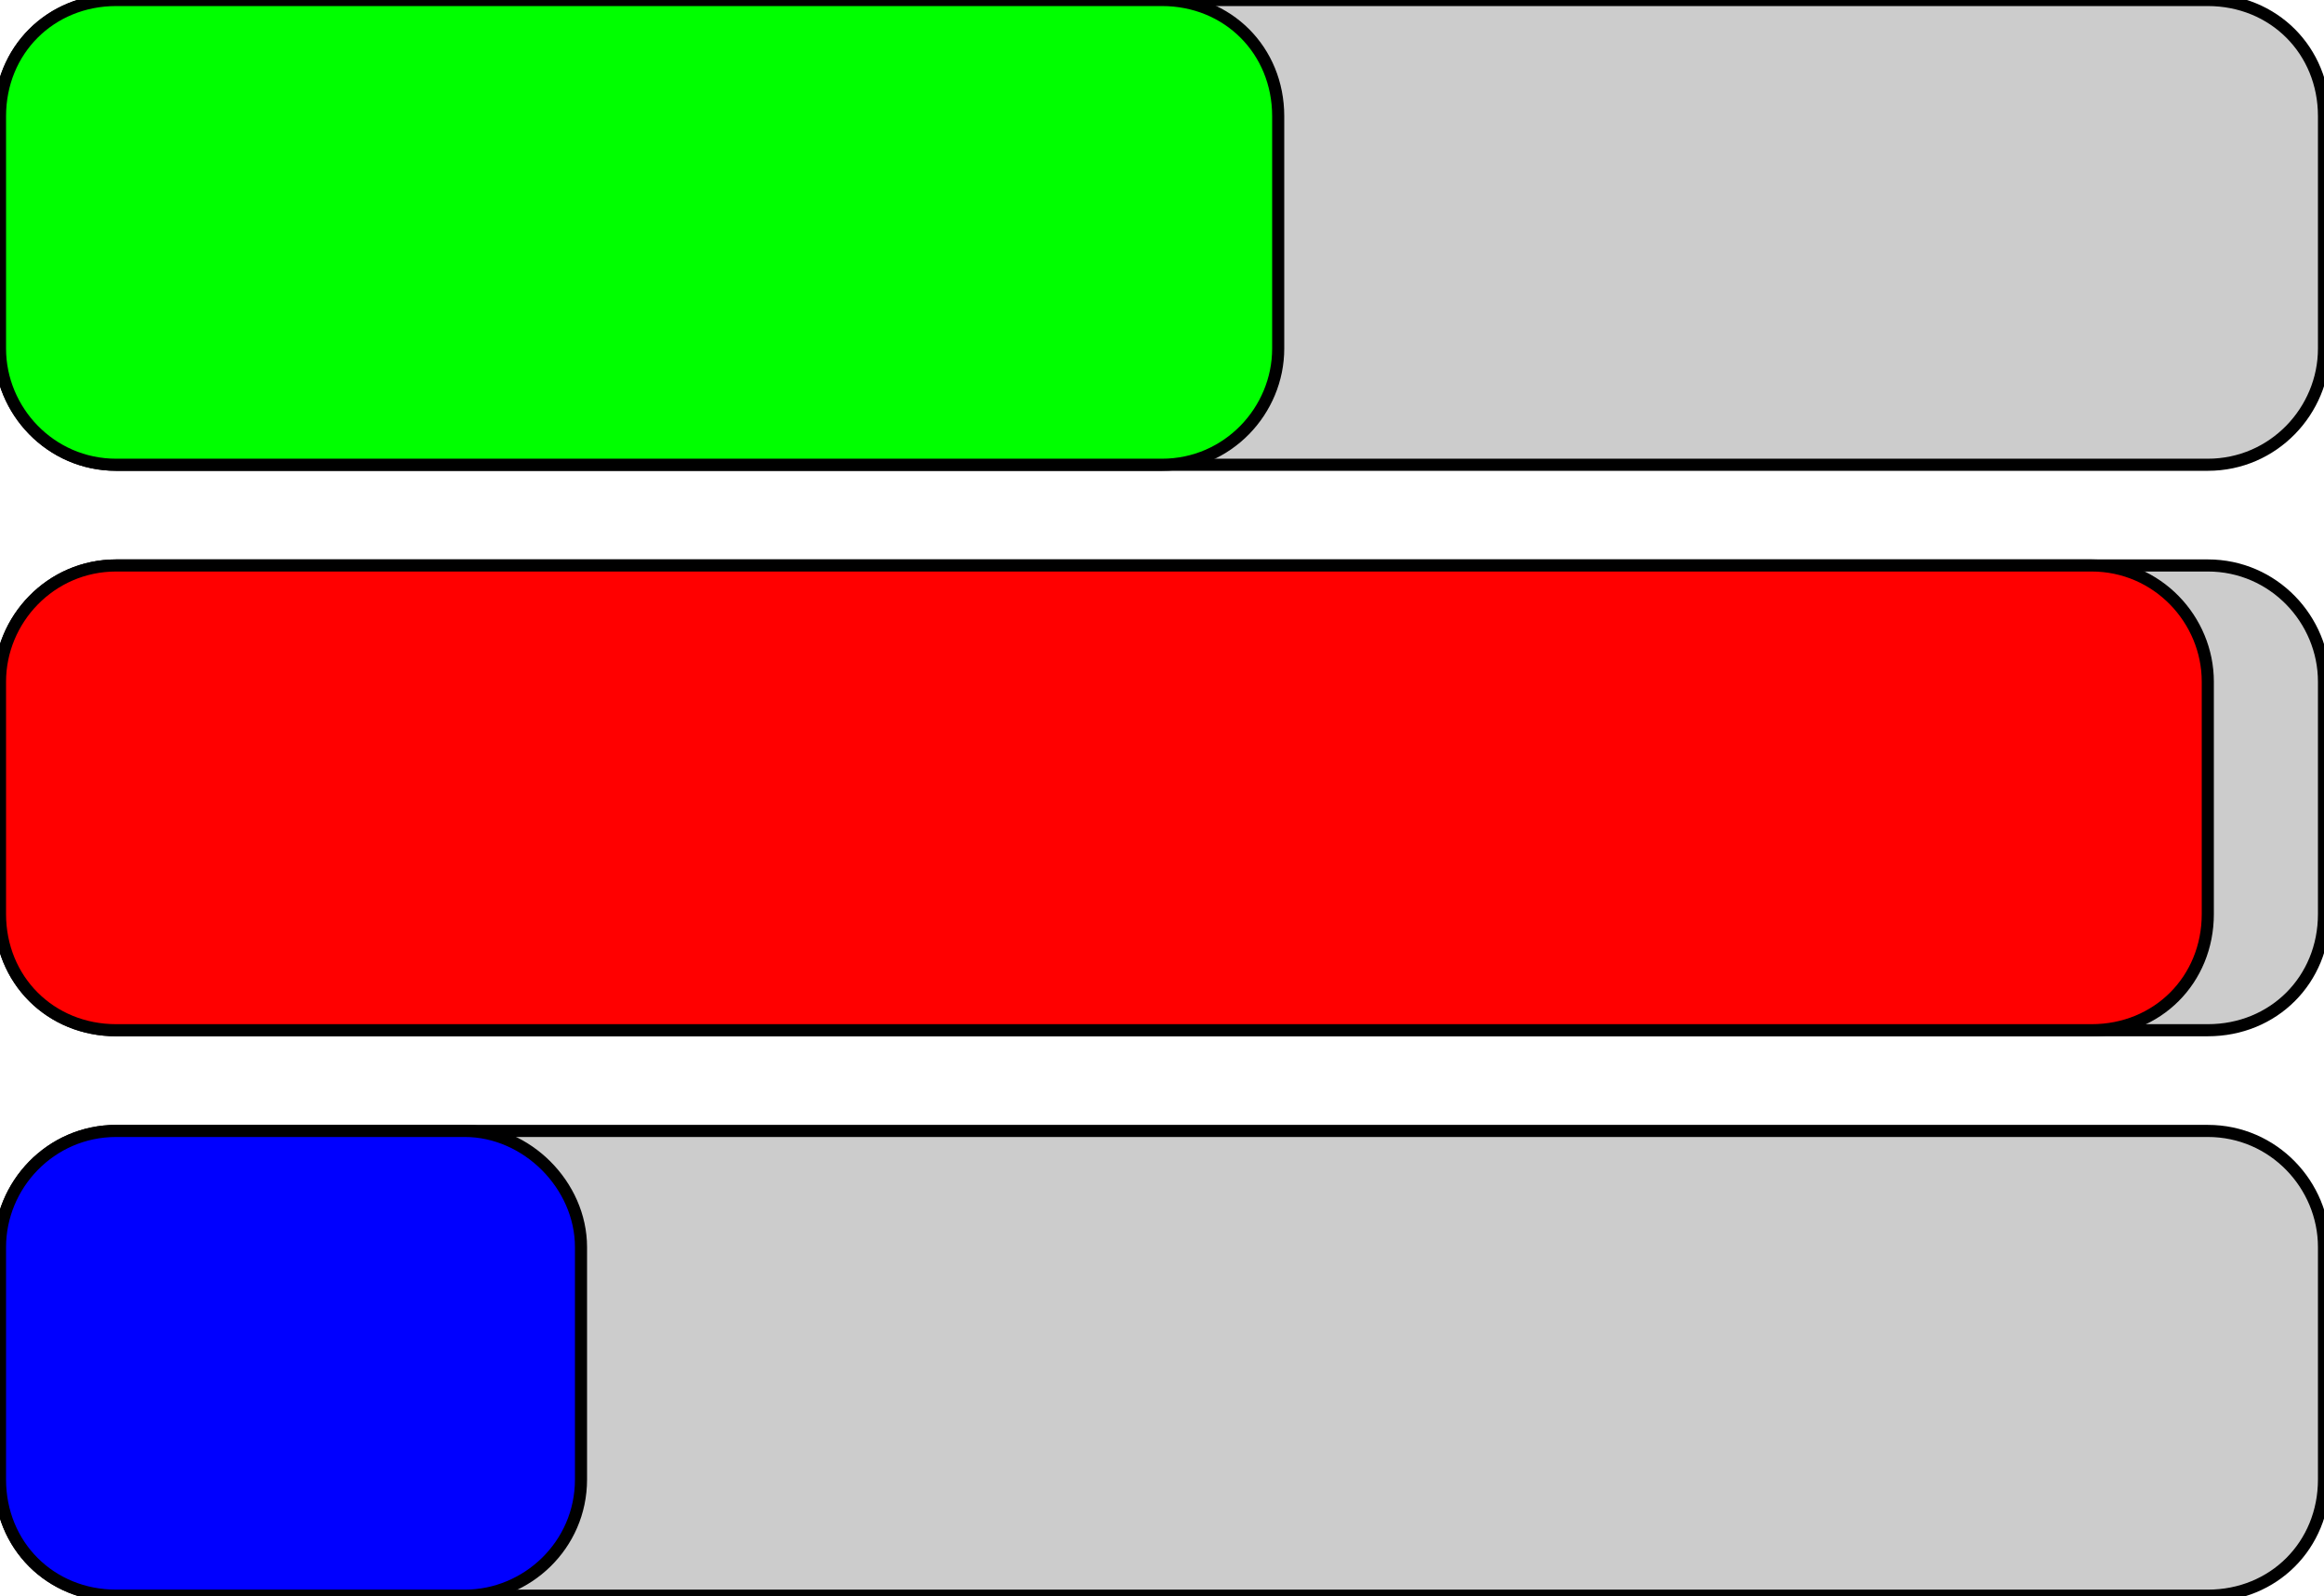
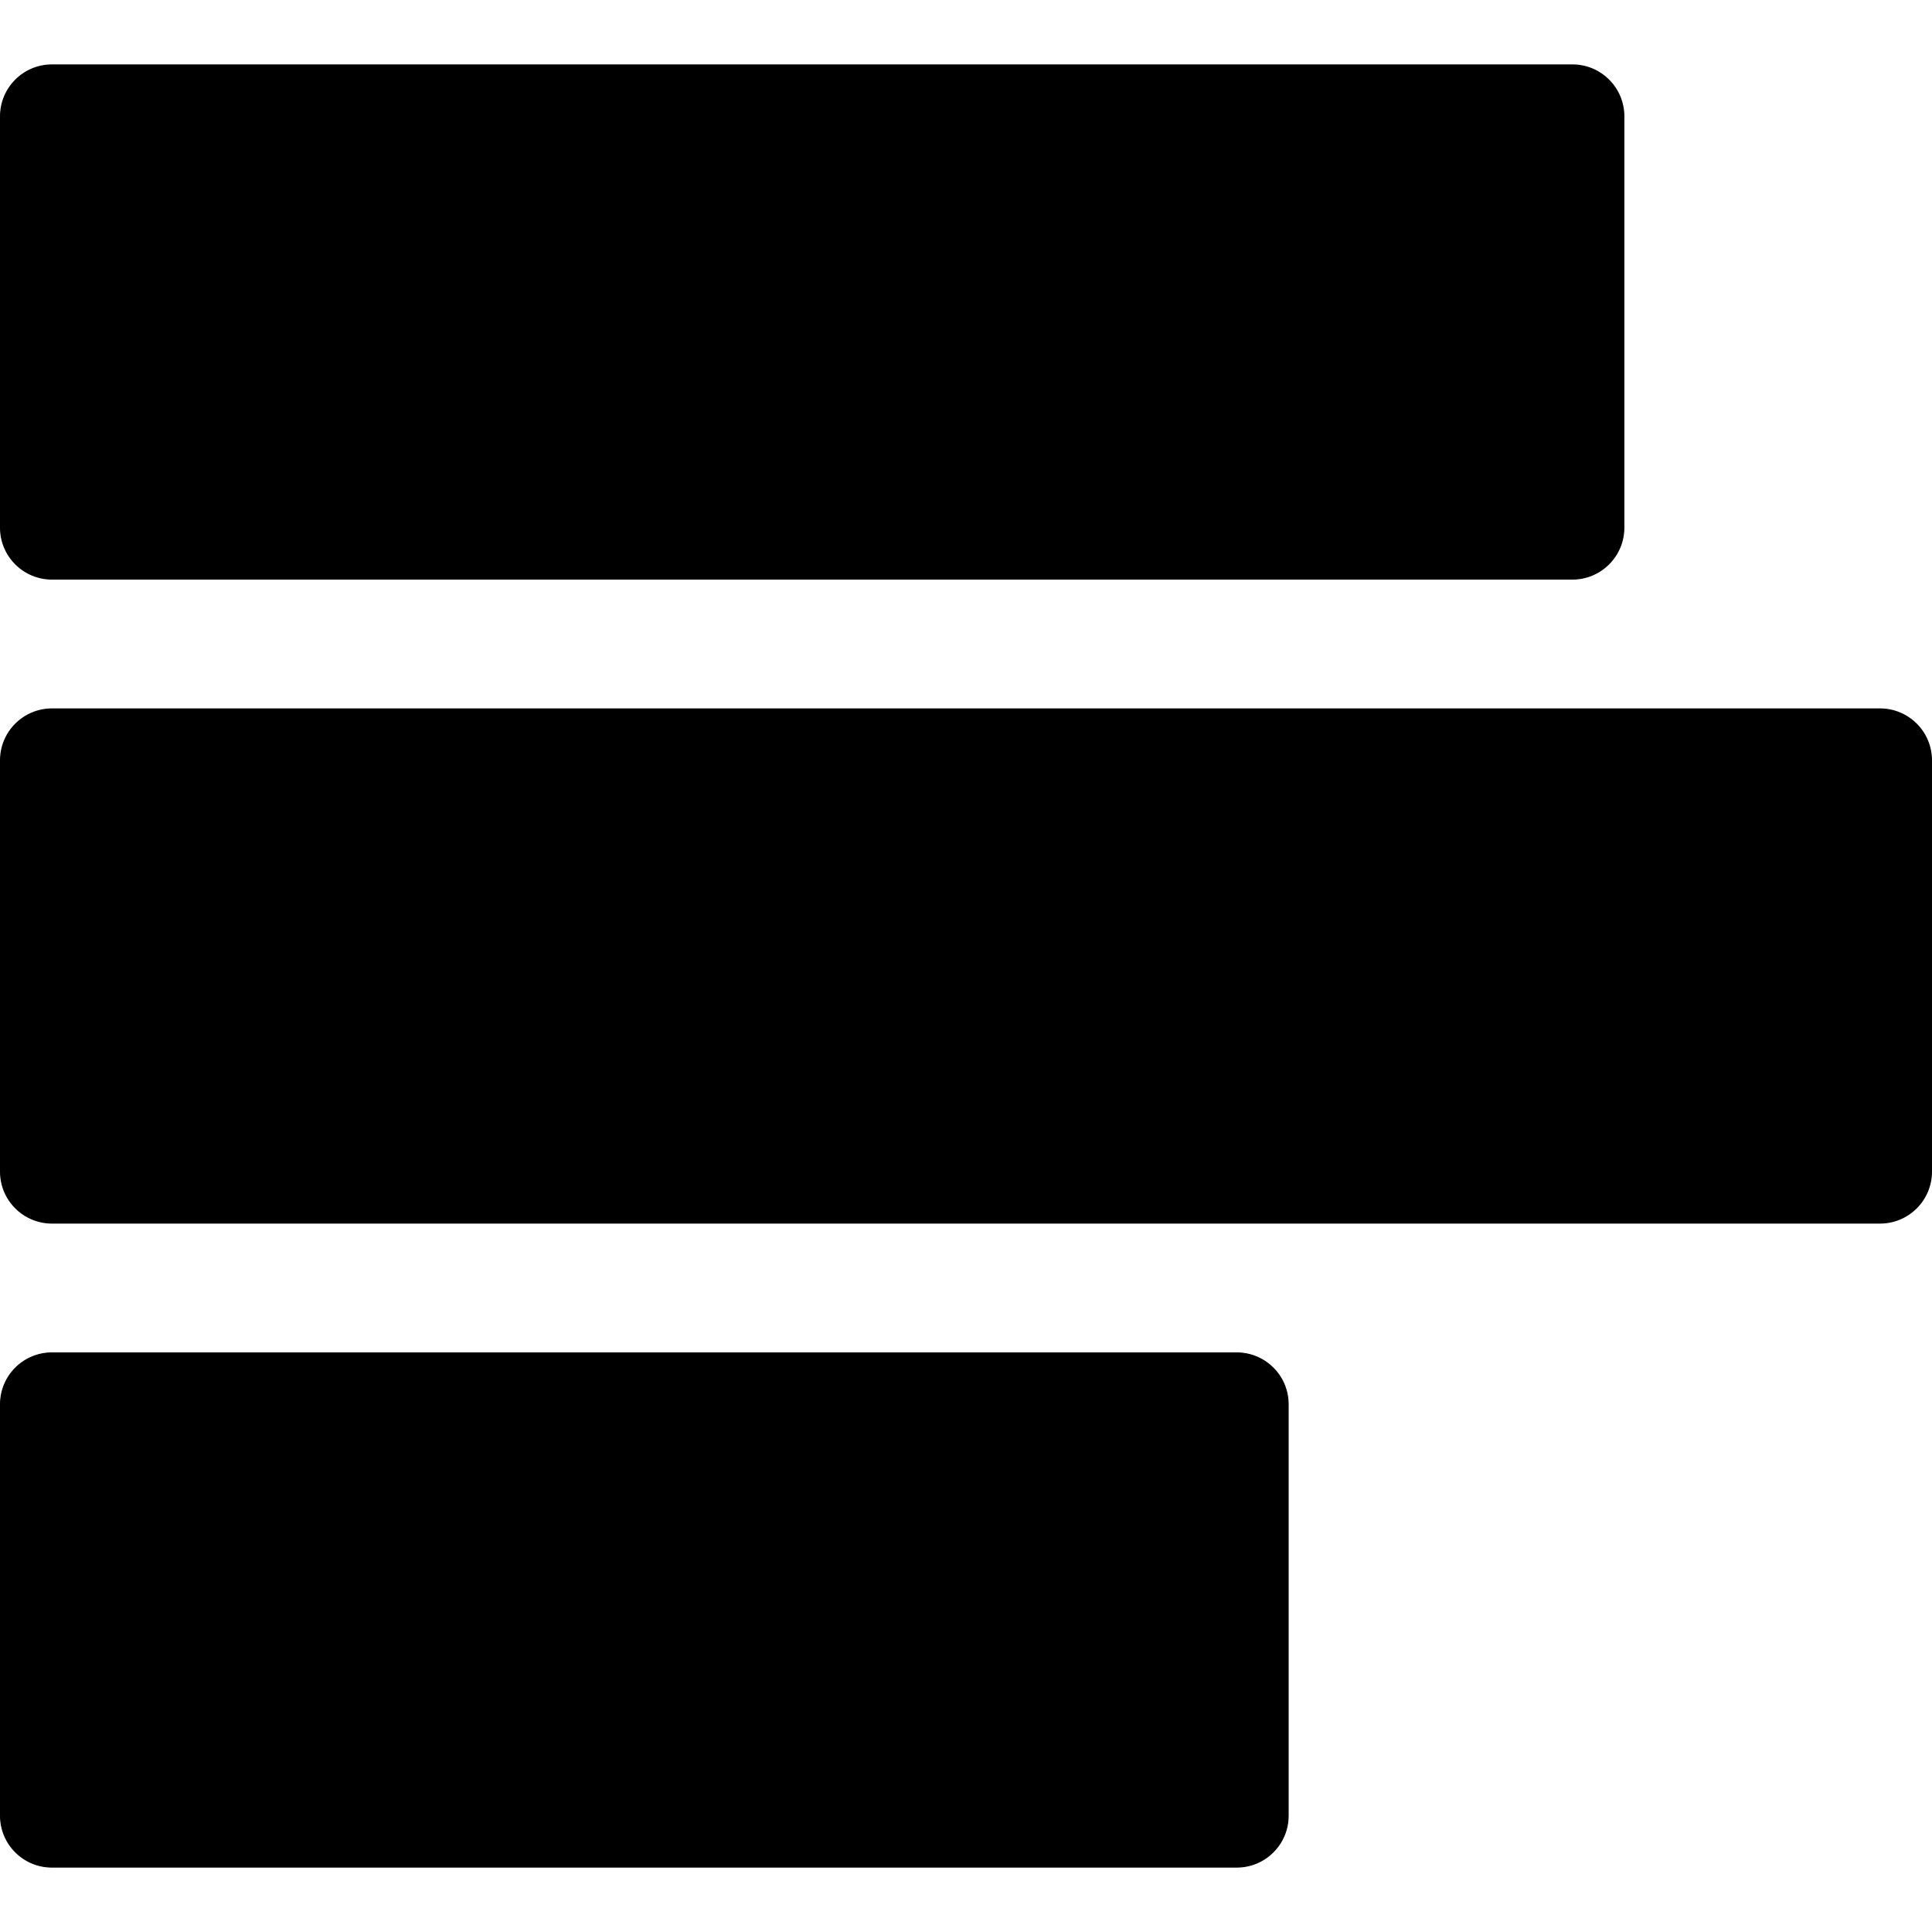
- <svg xmlns="http://www.w3.org/2000/svg" xml:space="preserve" width="600px" height="412px" version="1.1" style="shape-rendering:geometricPrecision; text-rendering:geometricPrecision; image-rendering:optimizeQuality; fill-rule:evenodd; clip-rule:evenodd" viewBox="0 0 600 412">
-   <defs>
-     <style type="text/css">
+ <svg xmlns="http://www.w3.org/2000/svg" xml:space="preserve" width="1500" height="1500" version="1.1" style="clip-rule:evenodd;fill-rule:evenodd;image-rendering:optimizeQuality;shape-rendering:geometricPrecision;text-rendering:geometricPrecision" viewBox="0 0 1500 1500" enable-background="new 0 0 100 100" id="svg35">
+   <defs id="defs26">
+     <style type="text/css" id="style24">
   
-     .str0 {stroke:black;stroke-width:3.125}
-     .fil3 {fill:blue}
-     .fil1 {fill:lime}
-     .fil0 {fill:#CCCCCC}
-     .fil2 {fill:red}
+     .fil0 {fill:black}
   
  </style>
+     <pattern id="EMFhbasepattern" patternUnits="userSpaceOnUse" width="6" height="6" x="0" y="0" />
  </defs>
  <g id="Layer_x0020_1">
-     <g id="layer1">
-       <path id="path13" class="fil0 str0" d="M30 0l540 0c17,0 30,13 30,30l0 60c0,16 -13,30 -30,30l-540 0c-17,0 -30,-14 -30,-30l0 -60c0,-17 13,-30 30,-30z" />
-       <path id="path15" class="fil0 str0" d="M30 146l540 0c17,0 30,14 30,30l0 60c0,17 -13,30 -30,30l-540 0c-17,0 -30,-13 -30,-30l0 -60c0,-16 13,-30 30,-30z" />
-       <path id="path17" class="fil0 str0" d="M30 292l540 0c17,0 30,14 30,30l0 60c0,17 -13,30 -30,30l-540 0c-17,0 -30,-13 -30,-30l0 -60c0,-16 13,-30 30,-30z" />
-       <path id="path19" class="fil1 str0" d="M30 0l270 0c17,0 30,13 30,30l0 60c0,16 -13,30 -30,30l-270 0c-17,0 -30,-14 -30,-30l0 -60c0,-17 13,-30 30,-30z" />
-       <path id="path21" class="fil2 str0" d="M30 146l510 0c17,0 30,14 30,30l0 60c0,17 -13,30 -30,30l-510 0c-17,0 -30,-13 -30,-30l0 -60c0,-16 13,-30 30,-30z" />
-       <path id="path23" class="fil3 str0" d="M30 292l90 0c16,0 30,14 30,30l0 60c0,17 -14,30 -30,30l-90 0c-17,0 -30,-13 -30,-30l0 -60c0,-16 13,-30 30,-30z" />
-     </g>
+     <rect style="fill:#000000;fill-rule:evenodd;stroke:#000000;stroke-width:0.778;stroke-linecap:round;stroke-linejoin:round" id="rect444" width="1260.378" height="399.222" x="0.389" y="50.389" ry="39.957" />
+     <rect style="clip-rule:evenodd;fill:#000000;fill-rule:evenodd;stroke:#000000;stroke-width:0.849;stroke-linecap:round;stroke-linejoin:round;image-rendering:optimizeQuality;shape-rendering:geometricPrecision;text-rendering:geometricPrecision" id="rect444-5" width="1499.151" height="399.151" x="0.424" y="550.424" ry="39.95" />
+     <rect style="clip-rule:evenodd;fill:#000000;fill-rule:evenodd;stroke:#000000;stroke-width:0.693;stroke-linecap:round;stroke-linejoin:round;image-rendering:optimizeQuality;shape-rendering:geometricPrecision;text-rendering:geometricPrecision" id="rect444-3" width="999.823" height="399.307" x="0.347" y="1050.347" ry="39.966" />
  </g>
</svg>
